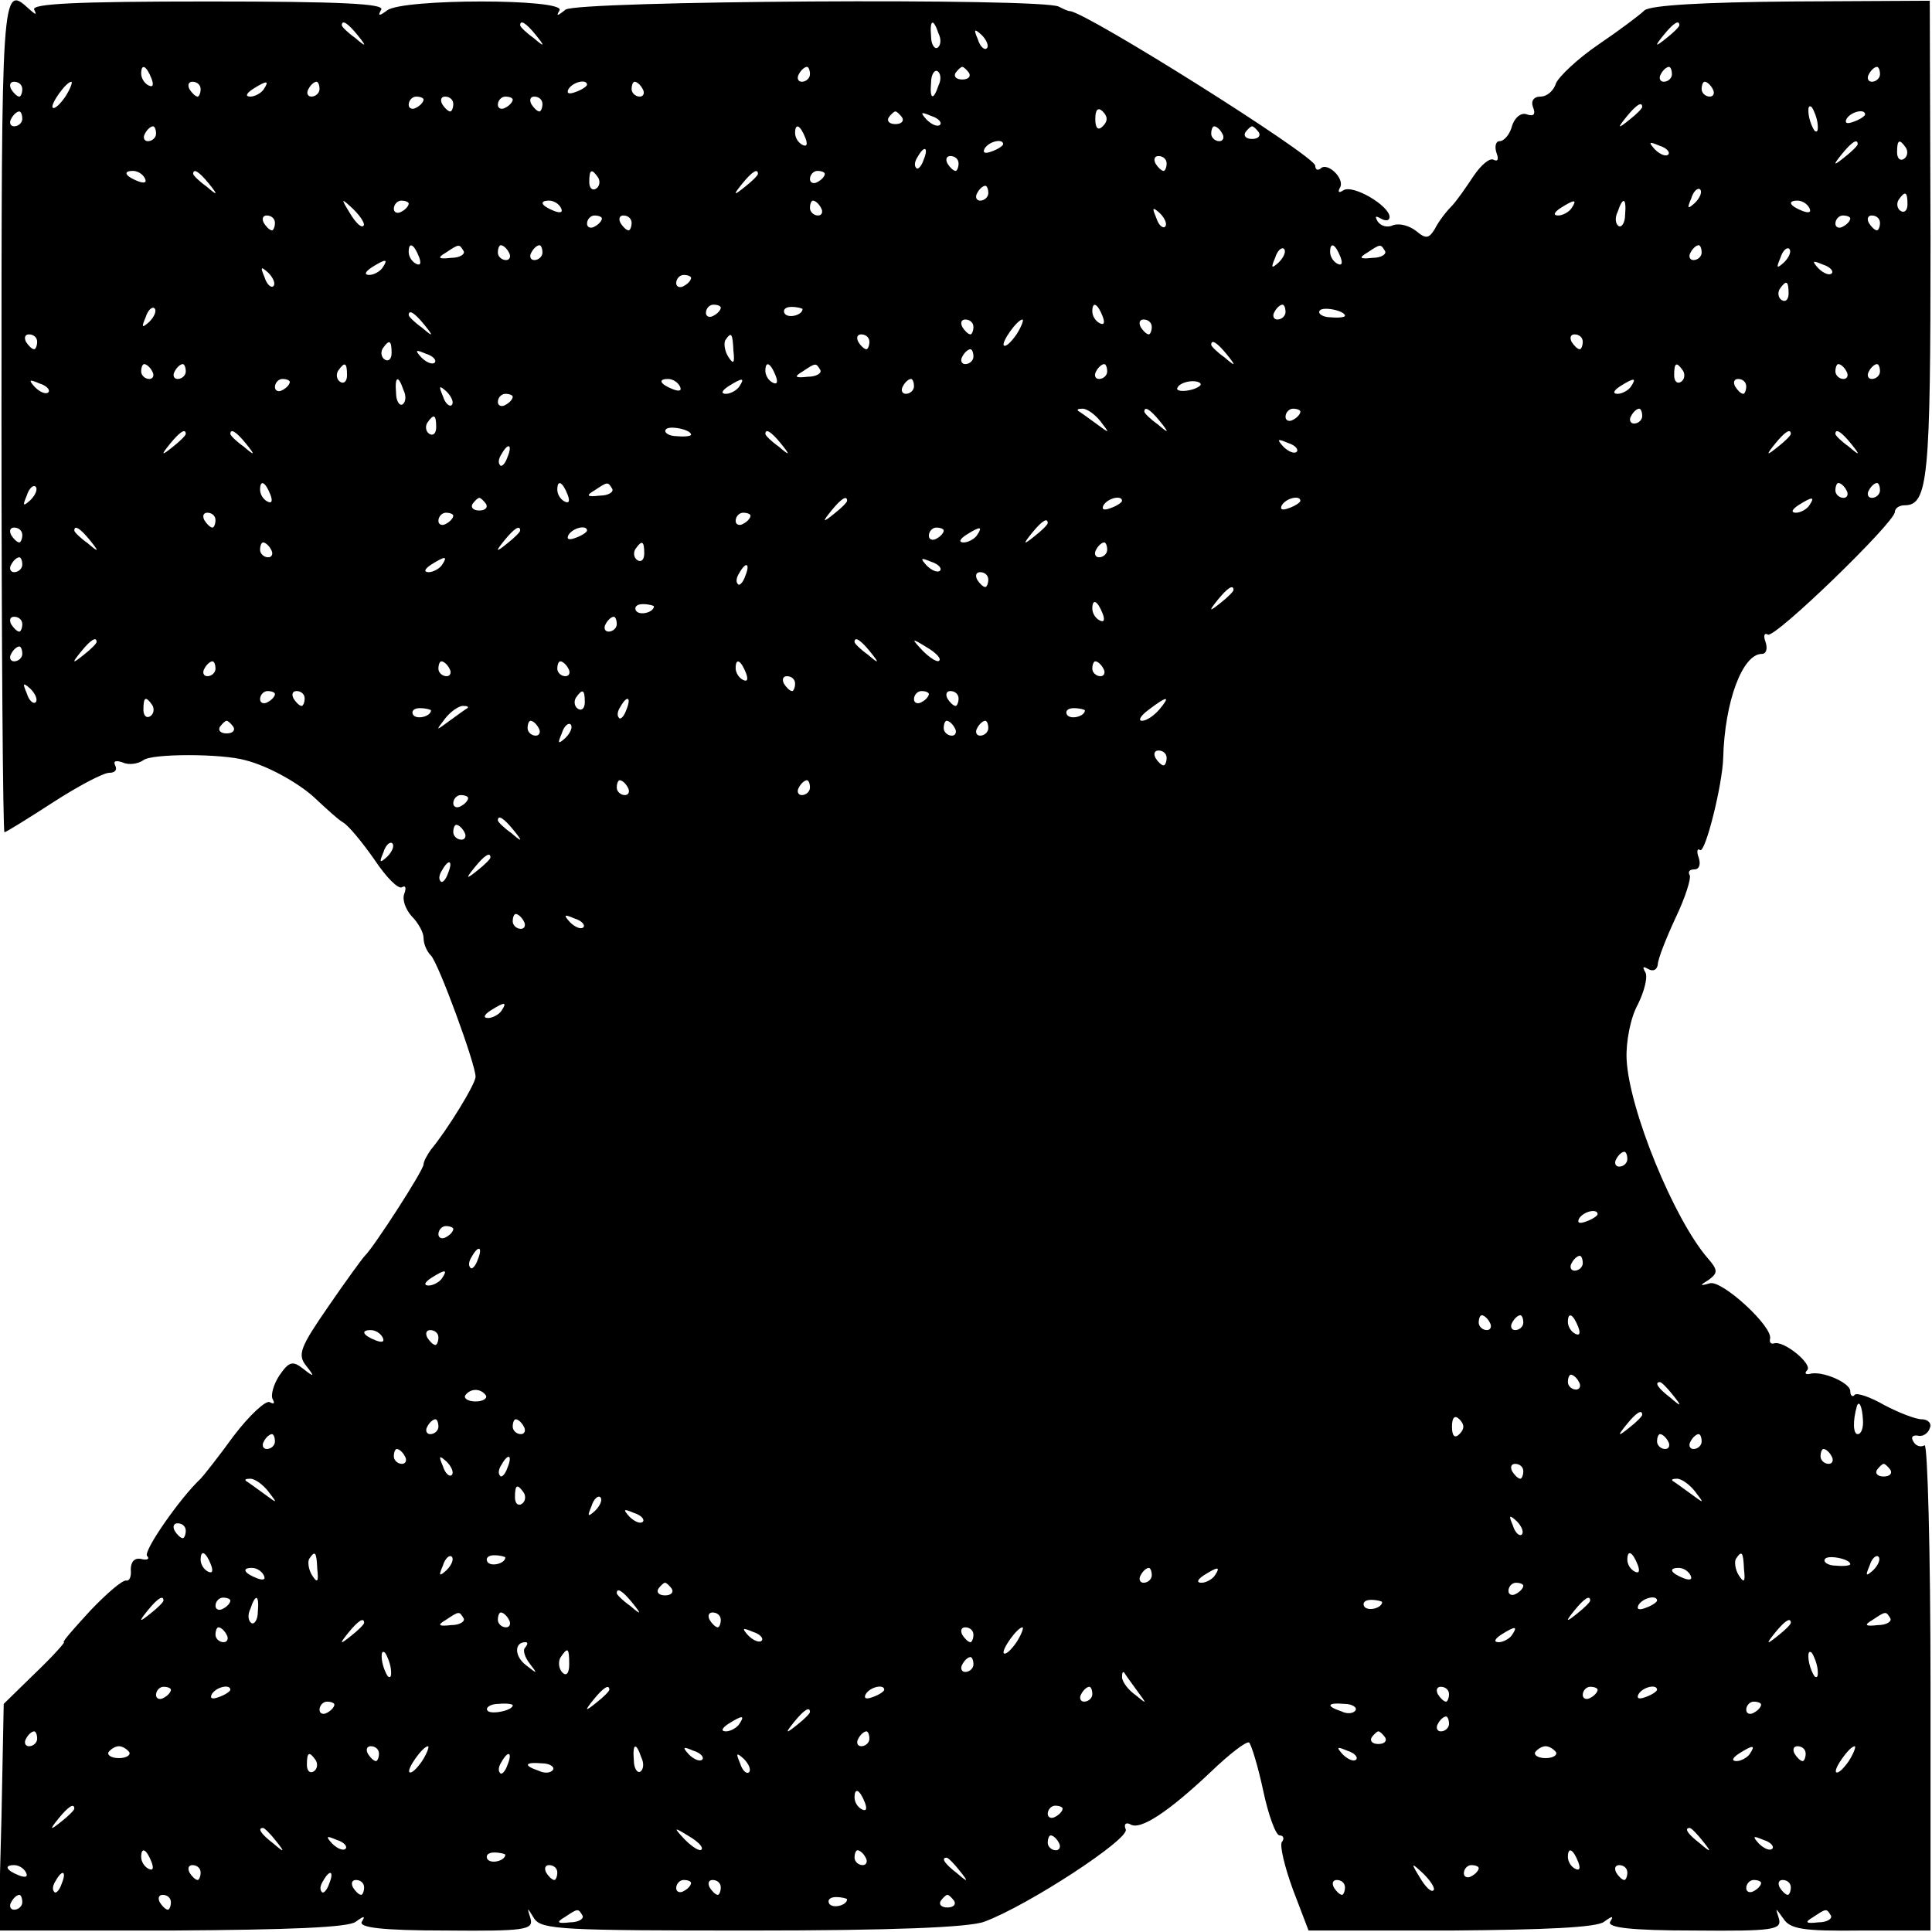
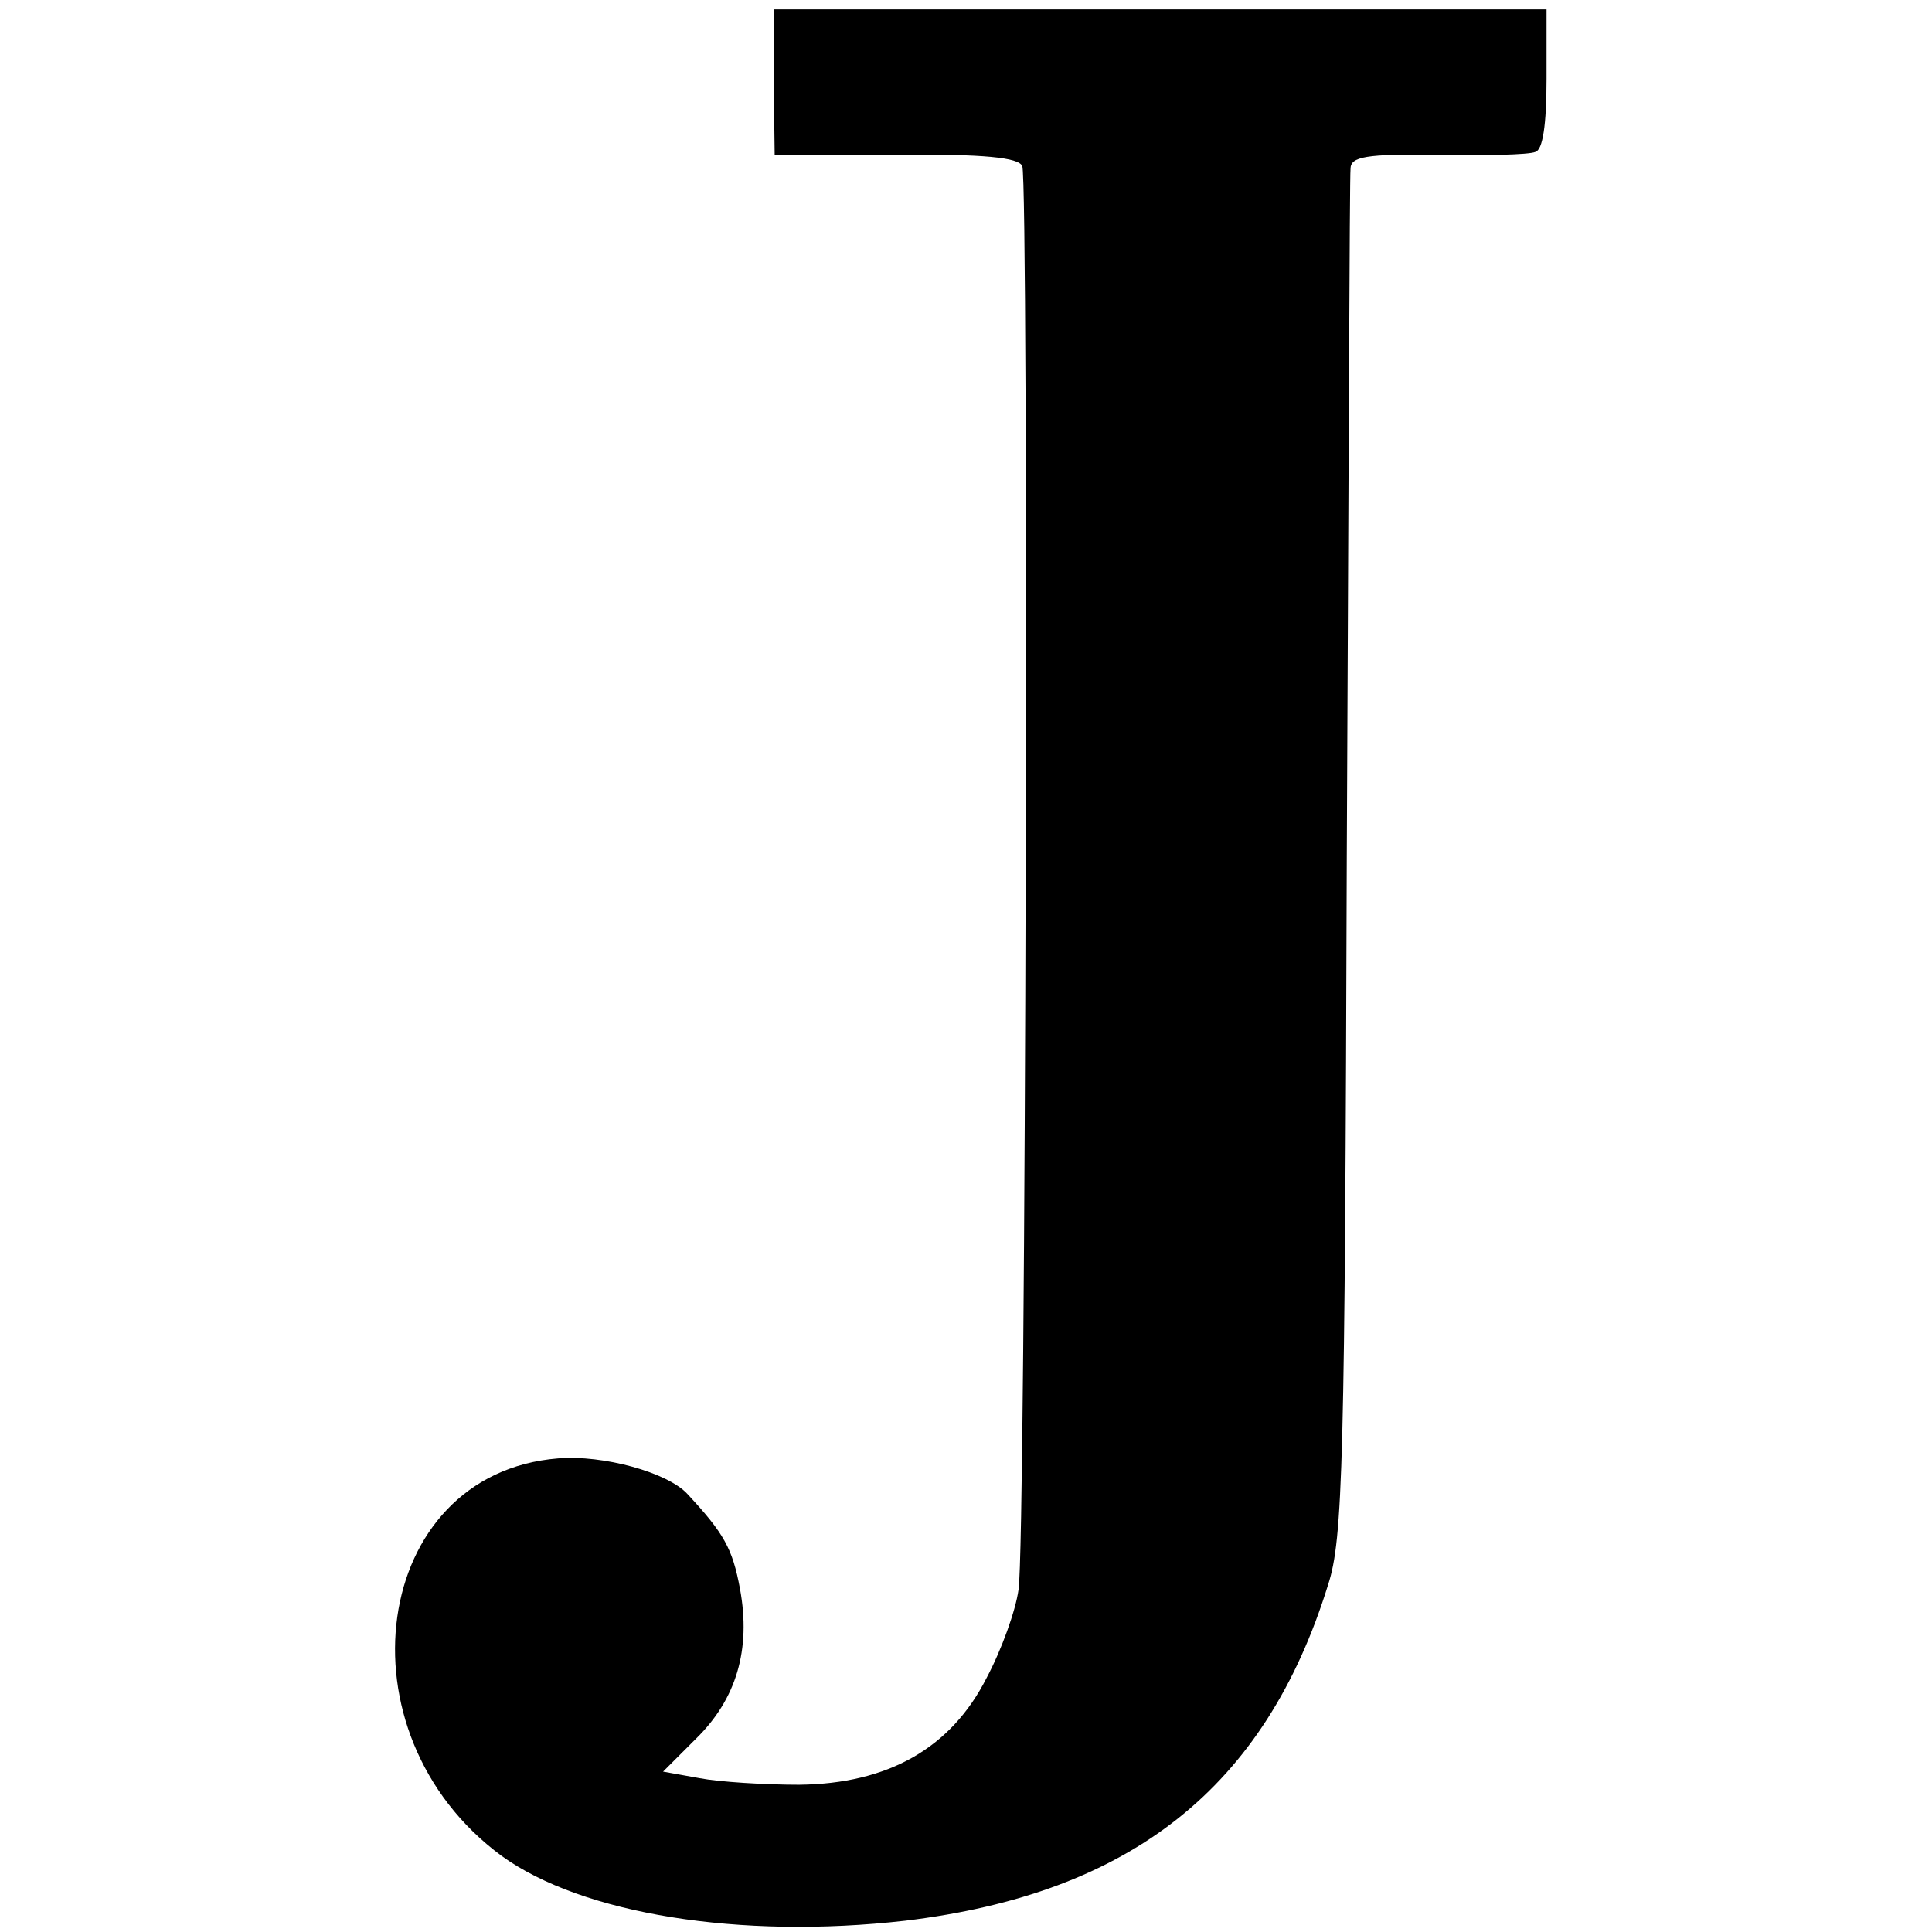
- <svg xmlns="http://www.w3.org/2000/svg" version="1.0" width="260pt" height="260pt" viewBox="0 0 260 260" preserveAspectRatio="xMidYMid meet">
-   <g transform="translate(0,260) scale(0.1,-0.1)" fill="#000000" stroke="none">
-     <path d="M2 2040 c0 -308 2 -560 4 -560 2 0 31 18 65 40 34 22 68 40 76 40 8 0 11 4 8 10 -3 6 1 7 10 4 8 -4 21 -2 28 3 11 9 105 9 137 0 32 -8 76 -33 97 -54 13 -12 28 -26 35 -30 7 -4 26 -27 42 -50 16 -24 32 -40 37 -37 5 3 6 -1 3 -9 -3 -8 2 -21 10 -30 9 -9 16 -22 16 -29 0 -8 4 -18 10 -24 10 -10 60 -146 60 -163 0 -10 -39 -73 -60 -98 -5 -7 -10 -16 -10 -20 0 -8 -68 -113 -79 -123 -3 -3 -25 -33 -49 -68 -38 -55 -42 -65 -30 -80 12 -15 11 -16 -4 -4 -14 11 -19 10 -32 -9 -8 -12 -12 -27 -9 -32 3 -6 2 -7 -4 -4 -5 3 -27 -17 -49 -46 -21 -29 -41 -54 -44 -57 -27 -25 -78 -98 -72 -104 4 -4 0 -6 -8 -4 -9 2 -14 -4 -14 -14 1 -10 -2 -16 -6 -15 -5 1 -26 -17 -48 -40 -22 -24 -39 -43 -36 -43 2 0 -15 -19 -38 -41 l-43 -42 -3 -152 -4 -153 234 0 c156 1 238 4 247 12 11 8 13 8 8 0 -5 -8 27 -12 113 -12 107 -1 118 1 114 16 -5 16 -5 16 5 0 10 -15 40 -16 293 -16 184 0 293 4 313 12 59 22 195 111 190 124 -3 7 0 10 6 7 13 -9 52 17 109 71 24 23 47 41 51 39 3 -3 12 -32 19 -65 7 -33 17 -60 22 -60 5 0 7 -4 3 -9 -3 -5 4 -34 15 -64 l21 -55 192 0 c126 1 197 4 206 12 11 8 13 8 8 0 -5 -8 27 -12 113 -12 107 -1 118 1 114 16 -5 16 -5 15 6 0 9 -14 26 -17 104 -16 l94 0 0 329 c0 181 -4 327 -8 324 -5 -3 -12 -1 -15 5 -4 6 -1 9 6 8 6 -2 14 3 16 10 3 6 -2 12 -11 12 -8 0 -31 9 -50 19 -19 11 -37 17 -40 14 -3 -4 -6 -1 -6 5 0 11 -38 28 -55 23 -5 -1 -7 1 -3 5 8 8 -32 41 -45 36 -4 -1 -6 2 -5 6 5 16 -65 80 -81 75 -14 -4 -14 -3 -1 5 12 9 12 13 -2 29 -45 52 -106 200 -109 268 -1 22 5 55 15 73 9 18 14 38 10 44 -4 7 -3 8 4 4 7 -4 12 -1 13 6 0 7 11 35 24 63 13 27 21 53 19 57 -3 5 0 8 6 8 7 0 9 7 6 16 -3 8 -2 13 2 10 7 -4 30 88 31 124 2 76 26 140 52 140 6 0 8 7 5 16 -3 8 -2 13 3 10 9 -6 171 151 171 165 0 5 6 9 13 9 32 0 35 36 35 358 l-1 321 -186 -1 c-118 -1 -190 -5 -198 -12 -6 -6 -34 -27 -62 -46 -28 -19 -53 -43 -57 -52 -3 -10 -12 -18 -21 -18 -9 0 -13 -6 -10 -14 4 -10 1 -13 -8 -10 -7 3 -16 -3 -20 -15 -3 -12 -11 -21 -17 -21 -5 0 -7 -7 -4 -16 3 -8 2 -12 -4 -9 -5 3 -17 -7 -27 -22 -10 -15 -23 -34 -30 -41 -7 -7 -17 -20 -22 -30 -8 -13 -12 -14 -25 -3 -9 7 -22 11 -31 8 -8 -4 -17 -1 -21 5 -4 7 -3 8 4 4 7 -4 12 -3 12 2 0 15 -49 44 -62 36 -6 -4 -8 -3 -5 3 8 12 -17 36 -26 26 -4 -3 -7 -1 -7 4 0 13 -307 206 -330 208 -3 0 -9 3 -15 6 -20 12 -649 8 -664 -4 -11 -9 -13 -9 -8 -1 9 16 -212 16 -232 0 -11 -8 -13 -8 -8 1 5 8 -54 11 -233 11 -178 0 -238 -3 -234 -11 4 -8 2 -7 -7 1 -37 34 -37 29 -37 -548z m479 513 c13 -16 12 -17 -3 -4 -10 7 -18 15 -18 17 0 8 8 3 21 -13z m240 0 c13 -16 12 -17 -3 -4 -10 7 -18 15 -18 17 0 8 8 3 21 -13z m542 2 c4 -8 3 -16 -1 -19 -4 -3 -9 4 -9 15 -2 23 3 25 10 4z m997 11 c0 -2 -8 -10 -17 -17 -16 -13 -17 -12 -4 4 13 16 21 21 21 13z m-932 -31 c-3 -3 -9 2 -12 12 -6 14 -5 15 5 6 7 -7 10 -15 7 -18z m-1124 -41 c3 -8 2 -12 -4 -9 -6 3 -10 10 -10 16 0 14 7 11 14 -7z m886 6 c0 -5 -5 -10 -11 -10 -5 0 -7 5 -4 10 3 6 8 10 11 10 2 0 4 -4 4 -10z m173 -15 c-7 -21 -12 -19 -10 4 0 11 5 18 9 15 4 -3 5 -11 1 -19z m41 17 c3 -5 -1 -9 -9 -9 -8 0 -12 4 -9 9 3 4 7 8 9 8 2 0 6 -4 9 -8z m946 -2 c0 -5 -5 -10 -11 -10 -5 0 -7 5 -4 10 3 6 8 10 11 10 2 0 4 -4 4 -10z m280 0 c0 -5 -5 -10 -11 -10 -5 0 -7 5 -4 10 3 6 8 10 11 10 2 0 4 -4 4 -10z m-2500 -20 c0 -5 -2 -10 -4 -10 -3 0 -8 5 -11 10 -3 6 -1 10 4 10 6 0 11 -4 11 -10z m58 -10 c-7 -10 -14 -17 -17 -15 -4 4 18 35 25 35 2 0 -1 -9 -8 -20z m182 10 c0 -5 -2 -10 -4 -10 -3 0 -8 5 -11 10 -3 6 -1 10 4 10 6 0 11 -4 11 -10z m85 0 c-3 -5 -12 -10 -18 -10 -7 0 -6 4 3 10 19 12 23 12 15 0z m75 0 c0 -5 -5 -10 -11 -10 -5 0 -7 5 -4 10 3 6 8 10 11 10 2 0 4 -4 4 -10z m360 6 c0 -2 -7 -7 -16 -10 -8 -3 -12 -2 -9 4 6 10 25 14 25 6z m75 -6 c3 -5 1 -10 -4 -10 -6 0 -11 5 -11 10 0 6 2 10 4 10 3 0 8 -4 11 -10z m1440 0 c3 -5 1 -10 -4 -10 -6 0 -11 5 -11 10 0 6 2 10 4 10 3 0 8 -4 11 -10z m-1735 -14 c0 -3 -4 -8 -10 -11 -5 -3 -10 -1 -10 4 0 6 5 11 10 11 6 0 10 -2 10 -4z m40 -6 c0 -5 -2 -10 -4 -10 -3 0 -8 5 -11 10 -3 6 -1 10 4 10 6 0 11 -4 11 -10z m80 6 c0 -3 -4 -8 -10 -11 -5 -3 -10 -1 -10 4 0 6 5 11 10 11 6 0 10 -2 10 -4z m40 -6 c0 -5 -2 -10 -4 -10 -3 0 -8 5 -11 10 -3 6 -1 10 4 10 6 0 11 -4 11 -10z m754 -30 c-6 -6 -10 -3 -10 10 0 13 4 16 10 10 7 -7 7 -13 0 -20z m726 26 c0 -2 -8 -10 -17 -17 -16 -13 -17 -12 -4 4 13 16 21 21 21 13z m236 -22 c1 -9 0 -13 -4 -10 -3 4 -7 14 -8 22 -1 9 0 13 4 10 3 -4 7 -14 8 -22z m-2416 6 c0 -5 -5 -10 -11 -10 -5 0 -7 5 -4 10 3 6 8 10 11 10 2 0 4 -4 4 -10z m1184 2 c3 -5 -1 -9 -9 -9 -8 0 -12 4 -9 9 3 4 7 8 9 8 2 0 6 -4 9 -8z m51 -10 c-3 -3 -11 0 -18 7 -9 10 -8 11 6 5 10 -3 15 -9 12 -12z m1245 14 c0 -2 -7 -7 -16 -10 -8 -3 -12 -2 -9 4 6 10 25 14 25 6z m-2300 -26 c0 -5 -5 -10 -11 -10 -5 0 -7 5 -4 10 3 6 8 10 11 10 2 0 4 -4 4 -10z m874 -6 c3 -8 2 -12 -4 -9 -6 3 -10 10 -10 16 0 14 7 11 14 -7z m561 6 c3 -5 1 -10 -4 -10 -6 0 -11 5 -11 10 0 6 2 10 4 10 3 0 8 -4 11 -10z m49 2 c3 -5 -1 -9 -9 -9 -8 0 -12 4 -9 9 3 4 7 8 9 8 2 0 6 -4 9 -8z m-344 -16 c0 -2 -7 -7 -16 -10 -8 -3 -12 -2 -9 4 6 10 25 14 25 6z m895 -14 c-3 -3 -11 0 -18 7 -9 10 -8 11 6 5 10 -3 15 -9 12 -12z m255 14 c0 -2 -8 -10 -17 -17 -16 -13 -17 -12 -4 4 13 16 21 21 21 13z m65 -5 c3 -5 2 -12 -3 -15 -5 -3 -9 1 -9 9 0 17 3 19 12 6z m-1322 -16 c-3 -9 -8 -14 -10 -11 -3 3 -2 9 2 15 9 16 15 13 8 -4z m47 -5 c0 -5 -2 -10 -4 -10 -3 0 -8 5 -11 10 -3 6 -1 10 4 10 6 0 11 -4 11 -10z m280 0 c0 -5 -2 -10 -4 -10 -3 0 -8 5 -11 10 -3 6 -1 10 4 10 6 0 11 -4 11 -10z m-1375 -20 c3 -6 -1 -7 -9 -4 -18 7 -21 14 -7 14 6 0 13 -4 16 -10z m86 -7 c13 -16 12 -17 -3 -4 -10 7 -18 15 -18 17 0 8 8 3 21 -13z m524 8 c3 -5 2 -12 -3 -15 -5 -3 -9 1 -9 9 0 17 3 19 12 6z m215 5 c0 -2 -8 -10 -17 -17 -16 -13 -17 -12 -4 4 13 16 21 21 21 13z m90 0 c0 -3 -4 -8 -10 -11 -5 -3 -10 -1 -10 4 0 6 5 11 10 11 6 0 10 -2 10 -4z m220 -26 c0 -5 -5 -10 -11 -10 -5 0 -7 5 -4 10 3 6 8 10 11 10 2 0 4 -4 4 -10z m951 -13 c-10 -9 -11 -8 -5 6 3 10 9 15 12 12 3 -3 0 -11 -7 -18z m286 -2 c0 -8 -4 -12 -9 -9 -5 3 -6 10 -3 15 9 13 12 11 12 -6z m-2078 -29 c-3 -3 -11 5 -18 17 -13 21 -12 21 5 5 10 -10 16 -20 13 -22z m61 30 c0 -3 -4 -8 -10 -11 -5 -3 -10 -1 -10 4 0 6 5 11 10 11 6 0 10 -2 10 -4z m205 -6 c3 -6 -1 -7 -9 -4 -18 7 -21 14 -7 14 6 0 13 -4 16 -10z m350 0 c3 -5 1 -10 -4 -10 -6 0 -11 5 -11 10 0 6 2 10 4 10 3 0 8 -4 11 -10z m1010 0 c-3 -5 -12 -10 -18 -10 -7 0 -6 4 3 10 19 12 23 12 15 0z m72 -9 c0 -11 -5 -18 -9 -15 -4 3 -5 11 -1 19 7 21 12 19 10 -4z m248 9 c3 -6 -1 -7 -9 -4 -18 7 -21 14 -7 14 6 0 13 -4 16 -10z m-867 -25 c-3 -3 -9 2 -12 12 -6 14 -5 15 5 6 7 -7 10 -15 7 -18z m-1198 5 c0 -5 -2 -10 -4 -10 -3 0 -8 5 -11 10 -3 6 -1 10 4 10 6 0 11 -4 11 -10z m440 6 c0 -3 -4 -8 -10 -11 -5 -3 -10 -1 -10 4 0 6 5 11 10 11 6 0 10 -2 10 -4z m40 -6 c0 -5 -2 -10 -4 -10 -3 0 -8 5 -11 10 -3 6 -1 10 4 10 6 0 11 -4 11 -10z m1640 6 c0 -3 -4 -8 -10 -11 -5 -3 -10 -1 -10 4 0 6 5 11 10 11 6 0 10 -2 10 -4z m40 -6 c0 -5 -2 -10 -4 -10 -3 0 -8 5 -11 10 -3 6 -1 10 4 10 6 0 11 -4 11 -10z m-1966 -46 c3 -8 2 -12 -4 -9 -6 3 -10 10 -10 16 0 14 7 11 14 -7z m60 8 c2 -4 -5 -9 -17 -9 -17 -2 -19 0 -7 7 18 12 18 12 24 2z m61 -2 c3 -5 1 -10 -4 -10 -6 0 -11 5 -11 10 0 6 2 10 4 10 3 0 8 -4 11 -10z m45 0 c0 -5 -5 -10 -11 -10 -5 0 -7 5 -4 10 3 6 8 10 11 10 2 0 4 -4 4 -10z m991 -13 c-10 -9 -11 -8 -5 6 3 10 9 15 12 12 3 -3 0 -11 -7 -18z m83 7 c3 -8 2 -12 -4 -9 -6 3 -10 10 -10 16 0 14 7 11 14 -7z m60 8 c2 -4 -5 -9 -17 -9 -17 -2 -19 0 -7 7 18 12 18 12 24 2z m426 -2 c0 -5 -5 -10 -11 -10 -5 0 -7 5 -4 10 3 6 8 10 11 10 2 0 4 -4 4 -10z m111 -13 c-10 -9 -11 -8 -5 6 3 10 9 15 12 12 3 -3 0 -11 -7 -18z m-1886 -7 c-3 -5 -12 -10 -18 -10 -7 0 -6 4 3 10 19 12 23 12 15 0z m1950 -8 c-3 -3 -11 0 -18 7 -9 10 -8 11 6 5 10 -3 15 -9 12 -12z m-2097 -17 c-3 -3 -9 2 -12 12 -6 14 -5 15 5 6 7 -7 10 -15 7 -18z m562 11 c0 -3 -4 -8 -10 -11 -5 -3 -10 -1 -10 4 0 6 5 11 10 11 6 0 10 -2 10 -4z m1477 -21 c0 -8 -4 -12 -9 -9 -5 3 -6 10 -3 15 9 13 12 11 12 -6z m-2206 -38 c-10 -9 -11 -8 -5 6 3 10 9 15 12 12 3 -3 0 -11 -7 -18z m769 19 c0 -3 -4 -8 -10 -11 -5 -3 -10 -1 -10 4 0 6 5 11 10 11 6 0 10 -2 10 -4z m110 -2 c0 -8 -19 -13 -24 -6 -3 5 1 9 9 9 8 0 15 -2 15 -3z m404 -10 c3 -8 2 -12 -4 -9 -6 3 -10 10 -10 16 0 14 7 11 14 -7z m246 6 c0 -5 -5 -10 -11 -10 -5 0 -7 5 -4 10 3 6 8 10 11 10 2 0 4 -4 4 -10z m80 -5 c0 -2 -9 -3 -19 -2 -11 0 -18 5 -15 9 4 6 34 0 34 -7z m-1239 -12 c13 -16 12 -17 -3 -4 -10 7 -18 15 -18 17 0 8 8 3 21 -13z m739 -3 c0 -5 -2 -10 -4 -10 -3 0 -8 5 -11 10 -3 6 -1 10 4 10 6 0 11 -4 11 -10z m58 -10 c-7 -10 -14 -17 -17 -15 -4 4 18 35 25 35 2 0 -1 -9 -8 -20z m182 10 c0 -5 -2 -10 -4 -10 -3 0 -8 5 -11 10 -3 6 -1 10 4 10 6 0 11 -4 11 -10z m-1500 -20 c0 -5 -2 -10 -4 -10 -3 0 -8 5 -11 10 -3 6 -1 10 4 10 6 0 11 -4 11 -10z m937 -12 c2 -17 0 -19 -7 -8 -5 8 -6 18 -4 22 8 12 10 10 11 -14z m183 12 c0 -5 -2 -10 -4 -10 -3 0 -8 5 -11 10 -3 6 -1 10 4 10 6 0 11 -4 11 -10z m960 0 c0 -5 -2 -10 -4 -10 -3 0 -8 5 -11 10 -3 6 -1 10 4 10 6 0 11 -4 11 -10z m-1603 -15 c0 -8 -4 -12 -9 -9 -5 3 -6 10 -3 15 9 13 12 11 12 -6z m1124 -2 c13 -16 12 -17 -3 -4 -10 7 -18 15 -18 17 0 8 8 3 21 -13z m-1066 -11 c-3 -3 -11 0 -18 7 -9 10 -8 11 6 5 10 -3 15 -9 12 -12z m725 8 c0 -5 -5 -10 -11 -10 -5 0 -7 5 -4 10 3 6 8 10 11 10 2 0 4 -4 4 -10z m-1105 -20 c3 -5 1 -10 -4 -10 -6 0 -11 5 -11 10 0 6 2 10 4 10 3 0 8 -4 11 -10z m45 0 c0 -5 -5 -10 -11 -10 -5 0 -7 5 -4 10 3 6 8 10 11 10 2 0 4 -4 4 -10z m217 -5 c0 -8 -4 -12 -9 -9 -5 3 -6 10 -3 15 9 13 12 11 12 -6z m577 -1 c3 -8 2 -12 -4 -9 -6 3 -10 10 -10 16 0 14 7 11 14 -7z m60 8 c2 -4 -5 -9 -17 -9 -17 -2 -19 0 -7 7 18 12 18 12 24 2z m386 -2 c0 -5 -5 -10 -11 -10 -5 0 -7 5 -4 10 3 6 8 10 11 10 2 0 4 -4 4 -10z m775 1 c3 -5 2 -12 -3 -15 -5 -3 -9 1 -9 9 0 17 3 19 12 6z m220 -1 c3 -5 1 -10 -4 -10 -6 0 -11 5 -11 10 0 6 2 10 4 10 3 0 8 -4 11 -10z m45 0 c0 -5 -5 -10 -11 -10 -5 0 -7 5 -4 10 3 6 8 10 11 10 2 0 4 -4 4 -10z m-2465 -28 c-3 -3 -11 0 -18 7 -9 10 -8 11 6 5 10 -3 15 -9 12 -12z m325 14 c0 -3 -4 -8 -10 -11 -5 -3 -10 -1 -10 4 0 6 5 11 10 11 6 0 10 -2 10 -4z m153 -11 c4 -8 3 -16 -1 -19 -4 -3 -9 4 -9 15 -2 23 3 25 10 4z m372 5 c3 -6 -1 -7 -9 -4 -18 7 -21 14 -7 14 6 0 13 -4 16 -10z m80 0 c-3 -5 -12 -10 -18 -10 -7 0 -6 4 3 10 19 12 23 12 15 0z m235 0 c0 -5 -5 -10 -11 -10 -5 0 -7 5 -4 10 3 6 8 10 11 10 2 0 4 -4 4 -10z m385 1 c-9 -8 -36 -10 -30 -2 2 4 11 8 20 8 8 0 13 -3 10 -6z m580 -1 c-3 -5 -12 -10 -18 -10 -7 0 -6 4 3 10 19 12 23 12 15 0z m155 0 c0 -5 -2 -10 -4 -10 -3 0 -8 5 -11 10 -3 6 -1 10 4 10 6 0 11 -4 11 -10z m-1742 -25 c-3 -3 -9 2 -12 12 -6 14 -5 15 5 6 7 -7 10 -15 7 -18z m82 11 c0 -3 -4 -8 -10 -11 -5 -3 -10 -1 -10 4 0 6 5 11 10 11 6 0 10 -2 10 -4z m791 -33 c13 -17 13 -17 -6 -3 -11 8 -22 16 -24 17 -2 2 0 3 6 3 6 0 17 -8 24 -17z m80 0 c13 -16 12 -17 -3 -4 -10 7 -18 15 -18 17 0 8 8 3 21 -13z m189 13 c0 -3 -4 -8 -10 -11 -5 -3 -10 -1 -10 4 0 6 5 11 10 11 6 0 10 -2 10 -4z m460 -6 c0 -5 -5 -10 -11 -10 -5 0 -7 5 -4 10 3 6 8 10 11 10 2 0 4 -4 4 -10z m-1623 -15 c0 -8 -4 -12 -9 -9 -5 3 -6 10 -3 15 9 13 12 11 12 -6z m343 -10 c0 -2 -9 -3 -19 -2 -11 0 -18 5 -15 9 4 6 34 0 34 -7z m-680 1 c0 -2 -8 -10 -17 -17 -16 -13 -17 -12 -4 4 13 16 21 21 21 13z m81 -13 c13 -16 12 -17 -3 -4 -10 7 -18 15 -18 17 0 8 8 3 21 -13z m720 0 c13 -16 12 -17 -3 -4 -10 7 -18 15 -18 17 0 8 8 3 21 -13z m1359 13 c0 -2 -8 -10 -17 -17 -16 -13 -17 -12 -4 4 13 16 21 21 21 13z m81 -13 c13 -16 12 -17 -3 -4 -10 7 -18 15 -18 17 0 8 8 3 21 -13z m-746 -11 c-3 -3 -11 0 -18 7 -9 10 -8 11 6 5 10 -3 15 -9 12 -12z m-1062 -7 c-3 -9 -8 -14 -10 -11 -3 3 -2 9 2 15 9 16 15 13 8 -4z m-642 -58 c-10 -9 -11 -8 -5 6 3 10 9 15 12 12 3 -3 0 -11 -7 -18z m323 7 c3 -8 2 -12 -4 -9 -6 3 -10 10 -10 16 0 14 7 11 14 -7z m400 0 c3 -8 2 -12 -4 -9 -6 3 -10 10 -10 16 0 14 7 11 14 -7z m60 8 c2 -4 -5 -9 -17 -9 -17 -2 -19 0 -7 7 18 12 18 12 24 2z m1661 -2 c3 -5 1 -10 -4 -10 -6 0 -11 5 -11 10 0 6 2 10 4 10 3 0 8 -4 11 -10z m45 0 c0 -5 -5 -10 -11 -10 -5 0 -7 5 -4 10 3 6 8 10 11 10 2 0 4 -4 4 -10z m-1876 -18 c3 -5 -1 -9 -9 -9 -8 0 -12 4 -9 9 3 4 7 8 9 8 2 0 6 -4 9 -8z m486 4 c0 -2 -8 -10 -17 -17 -16 -13 -17 -12 -4 4 13 16 21 21 21 13z m370 0 c0 -2 -7 -7 -16 -10 -8 -3 -12 -2 -9 4 6 10 25 14 25 6z m240 0 c0 -2 -7 -7 -16 -10 -8 -3 -12 -2 -9 4 6 10 25 14 25 6z m685 -6 c-3 -5 -12 -10 -18 -10 -7 0 -6 4 3 10 19 12 23 12 15 0z m-2145 -20 c0 -5 -2 -10 -4 -10 -3 0 -8 5 -11 10 -3 6 -1 10 4 10 6 0 11 -4 11 -10z m320 6 c0 -3 -4 -8 -10 -11 -5 -3 -10 -1 -10 4 0 6 5 11 10 11 6 0 10 -2 10 -4z m400 0 c0 -3 -4 -8 -10 -11 -5 -3 -10 -1 -10 4 0 6 5 11 10 11 6 0 10 -2 10 -4z m400 -10 c0 -2 -8 -10 -17 -17 -16 -13 -17 -12 -4 4 13 16 21 21 21 13z m-1380 -16 c0 -5 -2 -10 -4 -10 -3 0 -8 5 -11 10 -3 6 -1 10 4 10 6 0 11 -4 11 -10z m91 -7 c13 -16 12 -17 -3 -4 -10 7 -18 15 -18 17 0 8 8 3 21 -13z m579 13 c0 -2 -8 -10 -17 -17 -16 -13 -17 -12 -4 4 13 16 21 21 21 13z m90 0 c0 -2 -7 -7 -16 -10 -8 -3 -12 -2 -9 4 6 10 25 14 25 6z m480 0 c0 -3 -4 -8 -10 -11 -5 -3 -10 -1 -10 4 0 6 5 11 10 11 6 0 10 -2 10 -4z m45 -6 c-3 -5 -12 -10 -18 -10 -7 0 -6 4 3 10 19 12 23 12 15 0z m-950 -20 c3 -5 1 -10 -4 -10 -6 0 -11 5 -11 10 0 6 2 10 4 10 3 0 8 -4 11 -10z m502 -5 c0 -8 -4 -12 -9 -9 -5 3 -6 10 -3 15 9 13 12 11 12 -6z m623 5 c0 -5 -5 -10 -11 -10 -5 0 -7 5 -4 10 3 6 8 10 11 10 2 0 4 -4 4 -10z m-1460 -20 c0 -5 -5 -10 -11 -10 -5 0 -7 5 -4 10 3 6 8 10 11 10 2 0 4 -4 4 -10z m565 0 c-3 -5 -12 -10 -18 -10 -7 0 -6 4 3 10 19 12 23 12 15 0z m670 -8 c-3 -3 -11 0 -18 7 -9 10 -8 11 6 5 10 -3 15 -9 12 -12z m-262 -7 c-3 -9 -8 -14 -10 -11 -3 3 -2 9 2 15 9 16 15 13 8 -4z m327 -5 c0 -5 -2 -10 -4 -10 -3 0 -8 5 -11 10 -3 6 -1 10 4 10 6 0 11 -4 11 -10z m330 -14 c0 -2 -8 -10 -17 -17 -16 -13 -17 -12 -4 4 13 16 21 21 21 13z m-780 -22 c0 -8 -19 -13 -24 -6 -3 5 1 9 9 9 8 0 15 -2 15 -3z m604 -10 c3 -8 2 -12 -4 -9 -6 3 -10 10 -10 16 0 14 7 11 14 -7z m-1454 -14 c0 -5 -2 -10 -4 -10 -3 0 -8 5 -11 10 -3 6 -1 10 4 10 6 0 11 -4 11 -10z m800 0 c0 -5 -5 -10 -11 -10 -5 0 -7 5 -4 10 3 6 8 10 11 10 2 0 4 -4 4 -10z m-700 -24 c0 -2 -8 -10 -17 -17 -16 -13 -17 -12 -4 4 13 16 21 21 21 13z m1041 -13 c13 -16 12 -17 -3 -4 -10 7 -18 15 -18 17 0 8 8 3 21 -13z m93 -12 c-2 -3 -12 3 -22 13 -16 17 -16 18 5 5 12 -7 20 -15 17 -18z m-1234 9 c0 -5 -5 -10 -11 -10 -5 0 -7 5 -4 10 3 6 8 10 11 10 2 0 4 -4 4 -10z m260 -20 c0 -5 -5 -10 -11 -10 -5 0 -7 5 -4 10 3 6 8 10 11 10 2 0 4 -4 4 -10z m315 0 c3 -5 1 -10 -4 -10 -6 0 -11 5 -11 10 0 6 2 10 4 10 3 0 8 -4 11 -10z m160 0 c3 -5 1 -10 -4 -10 -6 0 -11 5 -11 10 0 6 2 10 4 10 3 0 8 -4 11 -10z m239 -6 c3 -8 2 -12 -4 -9 -6 3 -10 10 -10 16 0 14 7 11 14 -7z m481 6 c3 -5 1 -10 -4 -10 -6 0 -11 5 -11 10 0 6 2 10 4 10 3 0 8 -4 11 -10z m-415 -20 c0 -5 -2 -10 -4 -10 -3 0 -8 5 -11 10 -3 6 -1 10 4 10 6 0 11 -4 11 -10z m-1022 -25 c-3 -3 -9 2 -12 12 -6 14 -5 15 5 6 7 -7 10 -15 7 -18z m322 11 c0 -3 -4 -8 -10 -11 -5 -3 -10 -1 -10 4 0 6 5 11 10 11 6 0 10 -2 10 -4z m40 -6 c0 -5 -2 -10 -4 -10 -3 0 -8 5 -11 10 -3 6 -1 10 4 10 6 0 11 -4 11 -10z m377 -5 c0 -8 -4 -12 -9 -9 -5 3 -6 10 -3 15 9 13 12 11 12 -6z m463 11 c0 -3 -4 -8 -10 -11 -5 -3 -10 -1 -10 4 0 6 5 11 10 11 6 0 10 -2 10 -4z m40 -6 c0 -5 -2 -10 -4 -10 -3 0 -8 5 -11 10 -3 6 -1 10 4 10 6 0 11 -4 11 -10z m-1085 -9 c3 -5 2 -12 -3 -15 -5 -3 -9 1 -9 9 0 17 3 19 12 6z m638 -6 c-3 -9 -8 -14 -10 -11 -3 3 -2 9 2 15 9 16 15 13 8 -4z m717 0 c-7 -8 -17 -15 -23 -15 -6 0 -2 7 9 15 25 19 30 19 14 0z m-980 -1 c0 -8 -19 -13 -24 -6 -3 5 1 9 9 9 8 0 15 -2 15 -3z m49 3 c-2 -1 -13 -9 -24 -17 -19 -14 -19 -14 -6 3 7 9 18 17 24 17 6 0 8 -1 6 -3z m831 -3 c0 -8 -19 -13 -24 -6 -3 5 1 9 9 9 8 0 15 -2 15 -3z m-1146 -22 c3 -5 -1 -9 -9 -9 -8 0 -12 4 -9 9 3 4 7 8 9 8 2 0 6 -4 9 -8z m411 -2 c3 -5 1 -10 -4 -10 -6 0 -11 5 -11 10 0 6 2 10 4 10 3 0 8 -4 11 -10z m36 -13 c-10 -9 -11 -8 -5 6 3 10 9 15 12 12 3 -3 0 -11 -7 -18z m524 13 c3 -5 1 -10 -4 -10 -6 0 -11 5 -11 10 0 6 2 10 4 10 3 0 8 -4 11 -10z m45 0 c0 -5 -5 -10 -11 -10 -5 0 -7 5 -4 10 3 6 8 10 11 10 2 0 4 -4 4 -10z m240 -40 c0 -5 -2 -10 -4 -10 -3 0 -8 5 -11 10 -3 6 -1 10 4 10 6 0 11 -4 11 -10z m-725 -40 c3 -5 1 -10 -4 -10 -6 0 -11 5 -11 10 0 6 2 10 4 10 3 0 8 -4 11 -10z m245 0 c0 -5 -5 -10 -11 -10 -5 0 -7 5 -4 10 3 6 8 10 11 10 2 0 4 -4 4 -10z m-460 -14 c0 -3 -4 -8 -10 -11 -5 -3 -10 -1 -10 4 0 6 5 11 10 11 6 0 10 -2 10 -4z m61 -43 c13 -16 12 -17 -3 -4 -10 7 -18 15 -18 17 0 8 8 3 21 -13z m-66 -3 c3 -5 1 -10 -4 -10 -6 0 -11 5 -11 10 0 6 2 10 4 10 3 0 8 -4 11 -10z m-104 -33 c-10 -9 -11 -8 -5 6 3 10 9 15 12 12 3 -3 0 -11 -7 -18z m139 -1 c0 -2 -8 -10 -17 -17 -16 -13 -17 -12 -4 4 13 16 21 21 21 13z m-57 -21 c-3 -9 -8 -14 -10 -11 -3 3 -2 9 2 15 9 16 15 13 8 -4z m102 -65 c3 -5 1 -10 -4 -10 -6 0 -11 5 -11 10 0 6 2 10 4 10 3 0 8 -4 11 -10z m80 -8 c-3 -3 -11 0 -18 7 -9 10 -8 11 6 5 10 -3 15 -9 12 -12z m-110 -112 c-3 -5 -12 -10 -18 -10 -7 0 -6 4 3 10 19 12 23 12 15 0z m1515 -200 c0 -5 -5 -10 -11 -10 -5 0 -7 5 -4 10 3 6 8 10 11 10 2 0 4 -4 4 -10z m-40 -74 c0 -2 -7 -7 -16 -10 -8 -3 -12 -2 -9 4 6 10 25 14 25 6z m-1540 -20 c0 -3 -4 -8 -10 -11 -5 -3 -10 -1 -10 4 0 6 5 11 10 11 6 0 10 -2 10 -4z m33 -41 c-3 -9 -8 -14 -10 -11 -3 3 -2 9 2 15 9 16 15 13 8 -4z m1487 -5 c0 -5 -5 -10 -11 -10 -5 0 -7 5 -4 10 3 6 8 10 11 10 2 0 4 -4 4 -10z m-1535 -20 c-3 -5 -12 -10 -18 -10 -7 0 -6 4 3 10 19 12 23 12 15 0z m1410 -60 c3 -5 1 -10 -4 -10 -6 0 -11 5 -11 10 0 6 2 10 4 10 3 0 8 -4 11 -10z m45 0 c0 -5 -5 -10 -11 -10 -5 0 -7 5 -4 10 3 6 8 10 11 10 2 0 4 -4 4 -10z m74 -6 c3 -8 2 -12 -4 -9 -6 3 -10 10 -10 16 0 14 7 11 14 -7z m-1609 -14 c3 -6 -1 -7 -9 -4 -18 7 -21 14 -7 14 6 0 13 -4 16 -10z m75 0 c0 -5 -2 -10 -4 -10 -3 0 -8 5 -11 10 -3 6 -1 10 4 10 6 0 11 -4 11 -10z m1535 -60 c3 -5 1 -10 -4 -10 -6 0 -11 5 -11 10 0 6 2 10 4 10 3 0 8 -4 11 -10z m126 -17 c13 -16 12 -17 -3 -4 -17 13 -22 21 -14 21 2 0 10 -8 17 -17z m-1597 -1 c2 -4 -4 -8 -14 -8 -10 0 -16 4 -14 8 7 10 21 10 28 0z m1853 -32 c1 -11 -2 -20 -7 -20 -6 0 -7 17 -1 38 3 8 7 -1 8 -18z m-543 -20 c-6 -6 -10 -3 -10 10 0 13 4 16 10 10 7 -7 7 -13 0 -20z m246 26 c0 -2 -8 -10 -17 -17 -16 -13 -17 -12 -4 4 13 16 21 21 21 13z m-1620 -16 c0 -5 -5 -10 -11 -10 -5 0 -7 5 -4 10 3 6 8 10 11 10 2 0 4 -4 4 -10z m115 0 c3 -5 1 -10 -4 -10 -6 0 -11 5 -11 10 0 6 2 10 4 10 3 0 8 -4 11 -10z m-335 -20 c0 -5 -5 -10 -11 -10 -5 0 -7 5 -4 10 3 6 8 10 11 10 2 0 4 -4 4 -10z m1875 0 c3 -5 1 -10 -4 -10 -6 0 -11 5 -11 10 0 6 2 10 4 10 3 0 8 -4 11 -10z m45 0 c0 -5 -5 -10 -11 -10 -5 0 -7 5 -4 10 3 6 8 10 11 10 2 0 4 -4 4 -10z m-1745 -20 c3 -5 1 -10 -4 -10 -6 0 -11 5 -11 10 0 6 2 10 4 10 3 0 8 -4 11 -10z m1920 0 c3 -5 1 -10 -4 -10 -6 0 -11 5 -11 10 0 6 2 10 4 10 3 0 8 -4 11 -10z m-1857 -25 c-3 -3 -9 2 -12 12 -6 14 -5 15 5 6 7 -7 10 -15 7 -18z m75 10 c-3 -9 -8 -14 -10 -11 -3 3 -2 9 2 15 9 16 15 13 8 -4z m1367 -5 c0 -5 -2 -10 -4 -10 -3 0 -8 5 -11 10 -3 6 -1 10 4 10 6 0 11 -4 11 -10z m494 2 c3 -5 -1 -9 -9 -9 -8 0 -12 4 -9 9 3 4 7 8 9 8 2 0 6 -4 9 -8z m-2183 -29 c13 -17 13 -17 -6 -3 -11 8 -22 16 -24 17 -2 2 0 3 6 3 6 0 17 -8 24 -17z m1920 0 c13 -17 13 -17 -6 -3 -11 8 -22 16 -24 17 -2 2 0 3 6 3 6 0 17 -8 24 -17z m-1576 -2 c3 -5 2 -12 -3 -15 -5 -3 -9 1 -9 9 0 17 3 19 12 6z m96 -24 c-10 -9 -11 -8 -5 6 3 10 9 15 12 12 3 -3 0 -11 -7 -18z m64 -15 c-3 -3 -11 0 -18 7 -9 10 -8 11 6 5 10 -3 15 -9 12 -12z m1183 -17 c-3 -3 -9 2 -12 12 -6 14 -5 15 5 6 7 -7 10 -15 7 -18z m-1798 5 c0 -5 -2 -10 -4 -10 -3 0 -8 5 -11 10 -3 6 -1 10 4 10 6 0 11 -4 11 -10z m34 -46 c3 -8 2 -12 -4 -9 -6 3 -10 10 -10 16 0 14 7 11 14 -7z m143 -6 c2 -17 0 -19 -7 -8 -5 8 -6 18 -4 22 8 12 10 10 11 -14z m174 -1 c-10 -9 -11 -8 -5 6 3 10 9 15 12 12 3 -3 0 -11 -7 -18z m79 17 c0 -8 -19 -13 -24 -6 -3 5 1 9 9 9 8 0 15 -2 15 -3z m1524 -10 c3 -8 2 -12 -4 -9 -6 3 -10 10 -10 16 0 14 7 11 14 -7z m143 -6 c2 -17 0 -19 -7 -8 -5 8 -6 18 -4 22 8 12 10 10 11 -14z m143 7 c0 -2 -9 -3 -19 -2 -11 0 -18 5 -15 9 4 6 34 0 34 -7z m31 -8 c-10 -9 -11 -8 -5 6 3 10 9 15 12 12 3 -3 0 -11 -7 -18z m-2166 -7 c3 -6 -1 -7 -9 -4 -18 7 -21 14 -7 14 6 0 13 -4 16 -10z m1195 0 c0 -5 -5 -10 -11 -10 -5 0 -7 5 -4 10 3 6 8 10 11 10 2 0 4 -4 4 -10z m85 0 c-3 -5 -12 -10 -18 -10 -7 0 -6 4 3 10 19 12 23 12 15 0z m640 0 c3 -6 -1 -7 -9 -4 -18 7 -21 14 -7 14 6 0 13 -4 16 -10z m-1371 -18 c3 -5 -1 -9 -9 -9 -8 0 -12 4 -9 9 3 4 7 8 9 8 2 0 6 -4 9 -8z m1146 4 c0 -3 -4 -8 -10 -11 -5 -3 -10 -1 -10 4 0 6 5 11 10 11 6 0 10 -2 10 -4z m-1199 -23 c13 -16 12 -17 -3 -4 -10 7 -18 15 -18 17 0 8 8 3 21 -13z m-631 3 c0 -2 -8 -10 -17 -17 -16 -13 -17 -12 -4 4 13 16 21 21 21 13z m90 0 c0 -3 -4 -8 -10 -11 -5 -3 -10 -1 -10 4 0 6 5 11 10 11 6 0 10 -2 10 -4z m37 -15 c0 -11 -5 -18 -9 -15 -4 3 -5 11 -1 19 7 21 12 19 10 -4z m1513 13 c0 -8 -19 -13 -24 -6 -3 5 1 9 9 9 8 0 15 -2 15 -3z m280 2 c0 -2 -8 -10 -17 -17 -16 -13 -17 -12 -4 4 13 16 21 21 21 13z m90 0 c0 -2 -7 -7 -16 -10 -8 -3 -12 -2 -9 4 6 10 25 14 25 6z m-1606 -24 c2 -4 -5 -9 -17 -9 -17 -2 -19 0 -7 7 18 12 18 12 24 2z m61 -2 c3 -5 1 -10 -4 -10 -6 0 -11 5 -11 10 0 6 2 10 4 10 3 0 8 -4 11 -10z m285 0 c0 -5 -2 -10 -4 -10 -3 0 -8 5 -11 10 -3 6 -1 10 4 10 6 0 11 -4 11 -10z m1574 2 c2 -4 -5 -9 -17 -9 -17 -2 -19 0 -7 7 18 12 18 12 24 2z m-2054 -6 c0 -2 -8 -10 -17 -17 -16 -13 -17 -12 -4 4 13 16 21 21 21 13z m1920 0 c0 -2 -8 -10 -17 -17 -16 -13 -17 -12 -4 4 13 16 21 21 21 13z m-2105 -16 c3 -5 1 -10 -4 -10 -6 0 -11 5 -11 10 0 6 2 10 4 10 3 0 8 -4 11 -10z m720 -8 c-3 -3 -11 0 -18 7 -9 10 -8 11 6 5 10 -3 15 -9 12 -12z m285 8 c0 -5 -2 -10 -4 -10 -3 0 -8 5 -11 10 -3 6 -1 10 4 10 6 0 11 -4 11 -10z m58 -10 c-7 -10 -14 -17 -17 -15 -4 4 18 35 25 35 2 0 -1 -9 -8 -20z m667 10 c-3 -5 -12 -10 -18 -10 -7 0 -6 4 3 10 19 12 23 12 15 0z m-1328 -17 c-4 -3 -1 -13 6 -22 11 -14 10 -14 -5 -2 -16 12 -16 31 -1 31 4 0 3 -3 0 -7z m-181 -29 c1 -9 0 -13 -4 -10 -3 4 -7 14 -8 22 -1 9 0 13 4 10 3 -4 7 -14 8 -22z m240 6 c0 -12 -4 -16 -9 -11 -5 5 -6 14 -3 20 10 15 12 14 12 -9z m1680 -6 c1 -9 0 -13 -4 -10 -3 4 -7 14 -8 22 -1 9 0 13 4 10 3 -4 7 -14 8 -22z m-1136 6 c0 -5 -5 -10 -11 -10 -5 0 -7 5 -4 10 3 6 8 10 11 10 2 0 4 -4 4 -10z m220 -35 c14 -19 14 -19 -2 -6 -10 7 -18 18 -18 24 0 6 1 8 3 6 1 -2 9 -13 17 -24z m-1300 1 c0 -3 -4 -8 -10 -11 -5 -3 -10 -1 -10 4 0 6 5 11 10 11 6 0 10 -2 10 -4z m80 0 c0 -2 -7 -7 -16 -10 -8 -3 -12 -2 -9 4 6 10 25 14 25 6z m510 0 c0 -2 -8 -10 -17 -17 -16 -13 -17 -12 -4 4 13 16 21 21 21 13z m370 0 c0 -2 -7 -7 -16 -10 -8 -3 -12 -2 -9 4 6 10 25 14 25 6z m280 -6 c0 -5 -5 -10 -11 -10 -5 0 -7 5 -4 10 3 6 8 10 11 10 2 0 4 -4 4 -10z m480 0 c0 -5 -2 -10 -4 -10 -3 0 -8 5 -11 10 -3 6 -1 10 4 10 6 0 11 -4 11 -10z m200 6 c0 -3 -4 -8 -10 -11 -5 -3 -10 -1 -10 4 0 6 5 11 10 11 6 0 10 -2 10 -4z m80 0 c0 -2 -7 -7 -16 -10 -8 -3 -12 -2 -9 4 6 10 25 14 25 6z m-1780 -20 c0 -3 -4 -8 -10 -11 -5 -3 -10 -1 -10 4 0 6 5 11 10 11 6 0 10 -2 10 -4z m240 -1 c0 -7 -30 -13 -34 -7 -3 4 4 9 15 9 10 1 19 0 19 -2z m1134 -7 c-3 -4 -11 -5 -19 -1 -21 7 -19 12 4 10 11 0 18 -5 15 -9z m546 8 c0 -3 -4 -8 -10 -11 -5 -3 -10 -1 -10 4 0 6 5 11 10 11 6 0 10 -2 10 -4z m-1280 -10 c0 -2 -8 -10 -17 -17 -16 -13 -17 -12 -4 4 13 16 21 21 21 13z m-95 -16 c-3 -5 -12 -10 -18 -10 -7 0 -6 4 3 10 19 12 23 12 15 0z m955 0 c0 -5 -5 -10 -11 -10 -5 0 -7 5 -4 10 3 6 8 10 11 10 2 0 4 -4 4 -10z m-1900 -20 c0 -5 -5 -10 -11 -10 -5 0 -7 5 -4 10 3 6 8 10 11 10 2 0 4 -4 4 -10z m1120 0 c0 -5 -5 -10 -11 -10 -5 0 -7 5 -4 10 3 6 8 10 11 10 2 0 4 -4 4 -10z m694 2 c3 -5 -1 -9 -9 -9 -8 0 -12 4 -9 9 3 4 7 8 9 8 2 0 6 -4 9 -8z m-1690 -20 c2 -4 -4 -8 -14 -8 -10 0 -16 4 -14 8 3 4 9 8 14 8 5 0 11 -4 14 -8z m336 -2 c0 -5 -2 -10 -4 -10 -3 0 -8 5 -11 10 -3 6 -1 10 4 10 6 0 11 -4 11 -10z m58 -10 c-7 -10 -14 -17 -17 -15 -4 4 18 35 25 35 2 0 -1 -9 -8 -20z m295 5 c4 -8 3 -16 -1 -19 -4 -3 -9 4 -9 15 -2 23 3 25 10 4z m82 -3 c-3 -3 -11 0 -18 7 -9 10 -8 11 6 5 10 -3 15 -9 12 -12z m880 0 c-3 -3 -11 0 -18 7 -9 10 -8 11 6 5 10 -3 15 -9 12 -12z m269 10 c2 -4 -4 -8 -14 -8 -10 0 -16 4 -14 8 3 4 9 8 14 8 5 0 11 -4 14 -8z m261 -2 c-3 -5 -12 -10 -18 -10 -7 0 -6 4 3 10 19 12 23 12 15 0z m75 0 c0 -5 -2 -10 -4 -10 -3 0 -8 5 -11 10 -3 6 -1 10 4 10 6 0 11 -4 11 -10z m58 -10 c-7 -10 -14 -17 -17 -15 -4 4 18 35 25 35 2 0 -1 -9 -8 -20z m-2063 1 c3 -5 2 -12 -3 -15 -5 -3 -9 1 -9 9 0 17 3 19 12 6z m258 -6 c-3 -9 -8 -14 -10 -11 -3 3 -2 9 2 15 9 16 15 13 8 -4z m325 -10 c-3 -3 -9 2 -12 12 -6 14 -5 15 5 6 7 -7 10 -15 7 -18z m-264 3 c-3 -4 -11 -5 -19 -1 -21 7 -19 12 4 10 11 0 18 -5 15 -9z m420 -44 c3 -8 2 -12 -4 -9 -6 3 -10 10 -10 16 0 14 7 11 14 -7z m-1064 -8 c0 -2 -8 -10 -17 -17 -16 -13 -17 -12 -4 4 13 16 21 21 21 13z m1330 0 c0 -3 -4 -8 -10 -11 -5 -3 -10 -1 -10 4 0 6 5 11 10 11 6 0 10 -2 10 -4z m-1059 -43 c13 -16 12 -17 -3 -4 -17 13 -22 21 -14 21 2 0 10 -8 17 -17z m573 -12 c-2 -3 -12 3 -22 13 -16 17 -16 18 5 5 12 -7 20 -15 17 -18z m1347 12 c13 -16 12 -17 -3 -4 -17 13 -22 21 -14 21 2 0 10 -8 17 -17z m-1826 -11 c-3 -3 -11 0 -18 7 -9 10 -8 11 6 5 10 -3 15 -9 12 -12z m960 8 c3 -5 1 -10 -4 -10 -6 0 -11 5 -11 10 0 6 2 10 4 10 3 0 8 -4 11 -10z m960 -8 c-3 -3 -11 0 -18 7 -9 10 -8 11 6 5 10 -3 15 -9 12 -12z m-2181 -18 c3 -8 2 -12 -4 -9 -6 3 -10 10 -10 16 0 14 7 11 14 -7z m476 10 c0 -8 -19 -13 -24 -6 -3 5 1 9 9 9 8 0 15 -2 15 -3z m485 -4 c3 -5 1 -10 -4 -10 -6 0 -11 5 -11 10 0 6 2 10 4 10 3 0 8 -4 11 -10z m959 -6 c3 -8 2 -12 -4 -9 -6 3 -10 10 -10 16 0 14 7 11 14 -7z m-833 -11 c13 -16 12 -17 -3 -4 -17 13 -22 21 -14 21 2 0 10 -8 17 -17z m-1256 -3 c3 -6 -1 -7 -9 -4 -18 7 -21 14 -7 14 6 0 13 -4 16 -10z m235 0 c0 -5 -2 -10 -4 -10 -3 0 -8 5 -11 10 -3 6 -1 10 4 10 6 0 11 -4 11 -10z m480 0 c0 -5 -2 -10 -4 -10 -3 0 -8 5 -11 10 -3 6 -1 10 4 10 6 0 11 -4 11 -10z m1179 -24 c-3 -3 -11 5 -18 17 -13 21 -12 21 5 5 10 -10 16 -20 13 -22z m61 30 c0 -3 -4 -8 -10 -11 -5 -3 -10 -1 -10 4 0 6 5 11 10 11 6 0 10 -2 10 -4z m200 -6 c0 -5 -2 -10 -4 -10 -3 0 -8 5 -11 10 -3 6 -1 10 4 10 6 0 11 -4 11 -10z m-2107 -15 c-3 -9 -8 -14 -10 -11 -3 3 -2 9 2 15 9 16 15 13 8 -4z m360 0 c-3 -9 -8 -14 -10 -11 -3 3 -2 9 2 15 9 16 15 13 8 -4z m47 -5 c0 -5 -2 -10 -4 -10 -3 0 -8 5 -11 10 -3 6 -1 10 4 10 6 0 11 -4 11 -10z m440 6 c0 -3 -4 -8 -10 -11 -5 -3 -10 -1 -10 4 0 6 5 11 10 11 6 0 10 -2 10 -4z m40 -6 c0 -5 -2 -10 -4 -10 -3 0 -8 5 -11 10 -3 6 -1 10 4 10 6 0 11 -4 11 -10z m840 0 c0 -5 -2 -10 -4 -10 -3 0 -8 5 -11 10 -3 6 -1 10 4 10 6 0 11 -4 11 -10z m560 6 c0 -3 -4 -8 -10 -11 -5 -3 -10 -1 -10 4 0 6 5 11 10 11 6 0 10 -2 10 -4z m40 -6 c0 -5 -2 -10 -4 -10 -3 0 -8 5 -11 10 -3 6 -1 10 4 10 6 0 11 -4 11 -10z m-2380 -20 c0 -5 -5 -10 -11 -10 -5 0 -7 5 -4 10 3 6 8 10 11 10 2 0 4 -4 4 -10z m200 0 c0 -5 -2 -10 -4 -10 -3 0 -8 5 -11 10 -3 6 -1 10 4 10 6 0 11 -4 11 -10z m910 4 c0 -8 -19 -13 -24 -6 -3 5 1 9 9 9 8 0 15 -2 15 -3z m144 -2 c3 -5 -1 -9 -9 -9 -8 0 -12 4 -9 9 3 4 7 8 9 8 2 0 6 -4 9 -8z m-500 -20 c2 -4 -5 -9 -17 -9 -17 -2 -19 0 -7 7 18 12 18 12 24 2z m1680 0 c2 -4 -5 -9 -17 -9 -17 -2 -19 0 -7 7 18 12 18 12 24 2z" />
-   </g>
+ <svg xmlns="http://www.w3.org/2000/svg" version="1" width="274.667" height="274.667" viewBox="0 0 206 206">
+   <path d="M82.5 8.7l.1 7.8h12.9c9.5-.1 13.1.3 13.5 1.2.7 1.8.4 147.1-.4 151.8-.3 2.2-1.8 6.4-3.4 9.4-3.8 7.5-10.5 11.3-20 11.4-3.7 0-8.5-.3-10.6-.7l-3.9-.7 3.5-3.5c4.3-4.2 5.9-9.5 4.7-16-.8-4.3-1.7-5.9-5.6-10.1-2.1-2.3-9-4.2-13.8-3.8-19.9 1.6-23.8 29.3-6 42.4 8.6 6.2 25.4 8.9 43 6.9 24.1-2.9 38.4-14.2 45.1-35.8 1.6-4.9 1.8-12.8 2-77.5.2-39.6.3-72.7.4-73.5 0-1.3 1.6-1.6 9.3-1.5 5 .1 9.7 0 10.4-.3.8-.2 1.2-2.9 1.2-7.8V1H82.5v7.7z" />
</svg>
